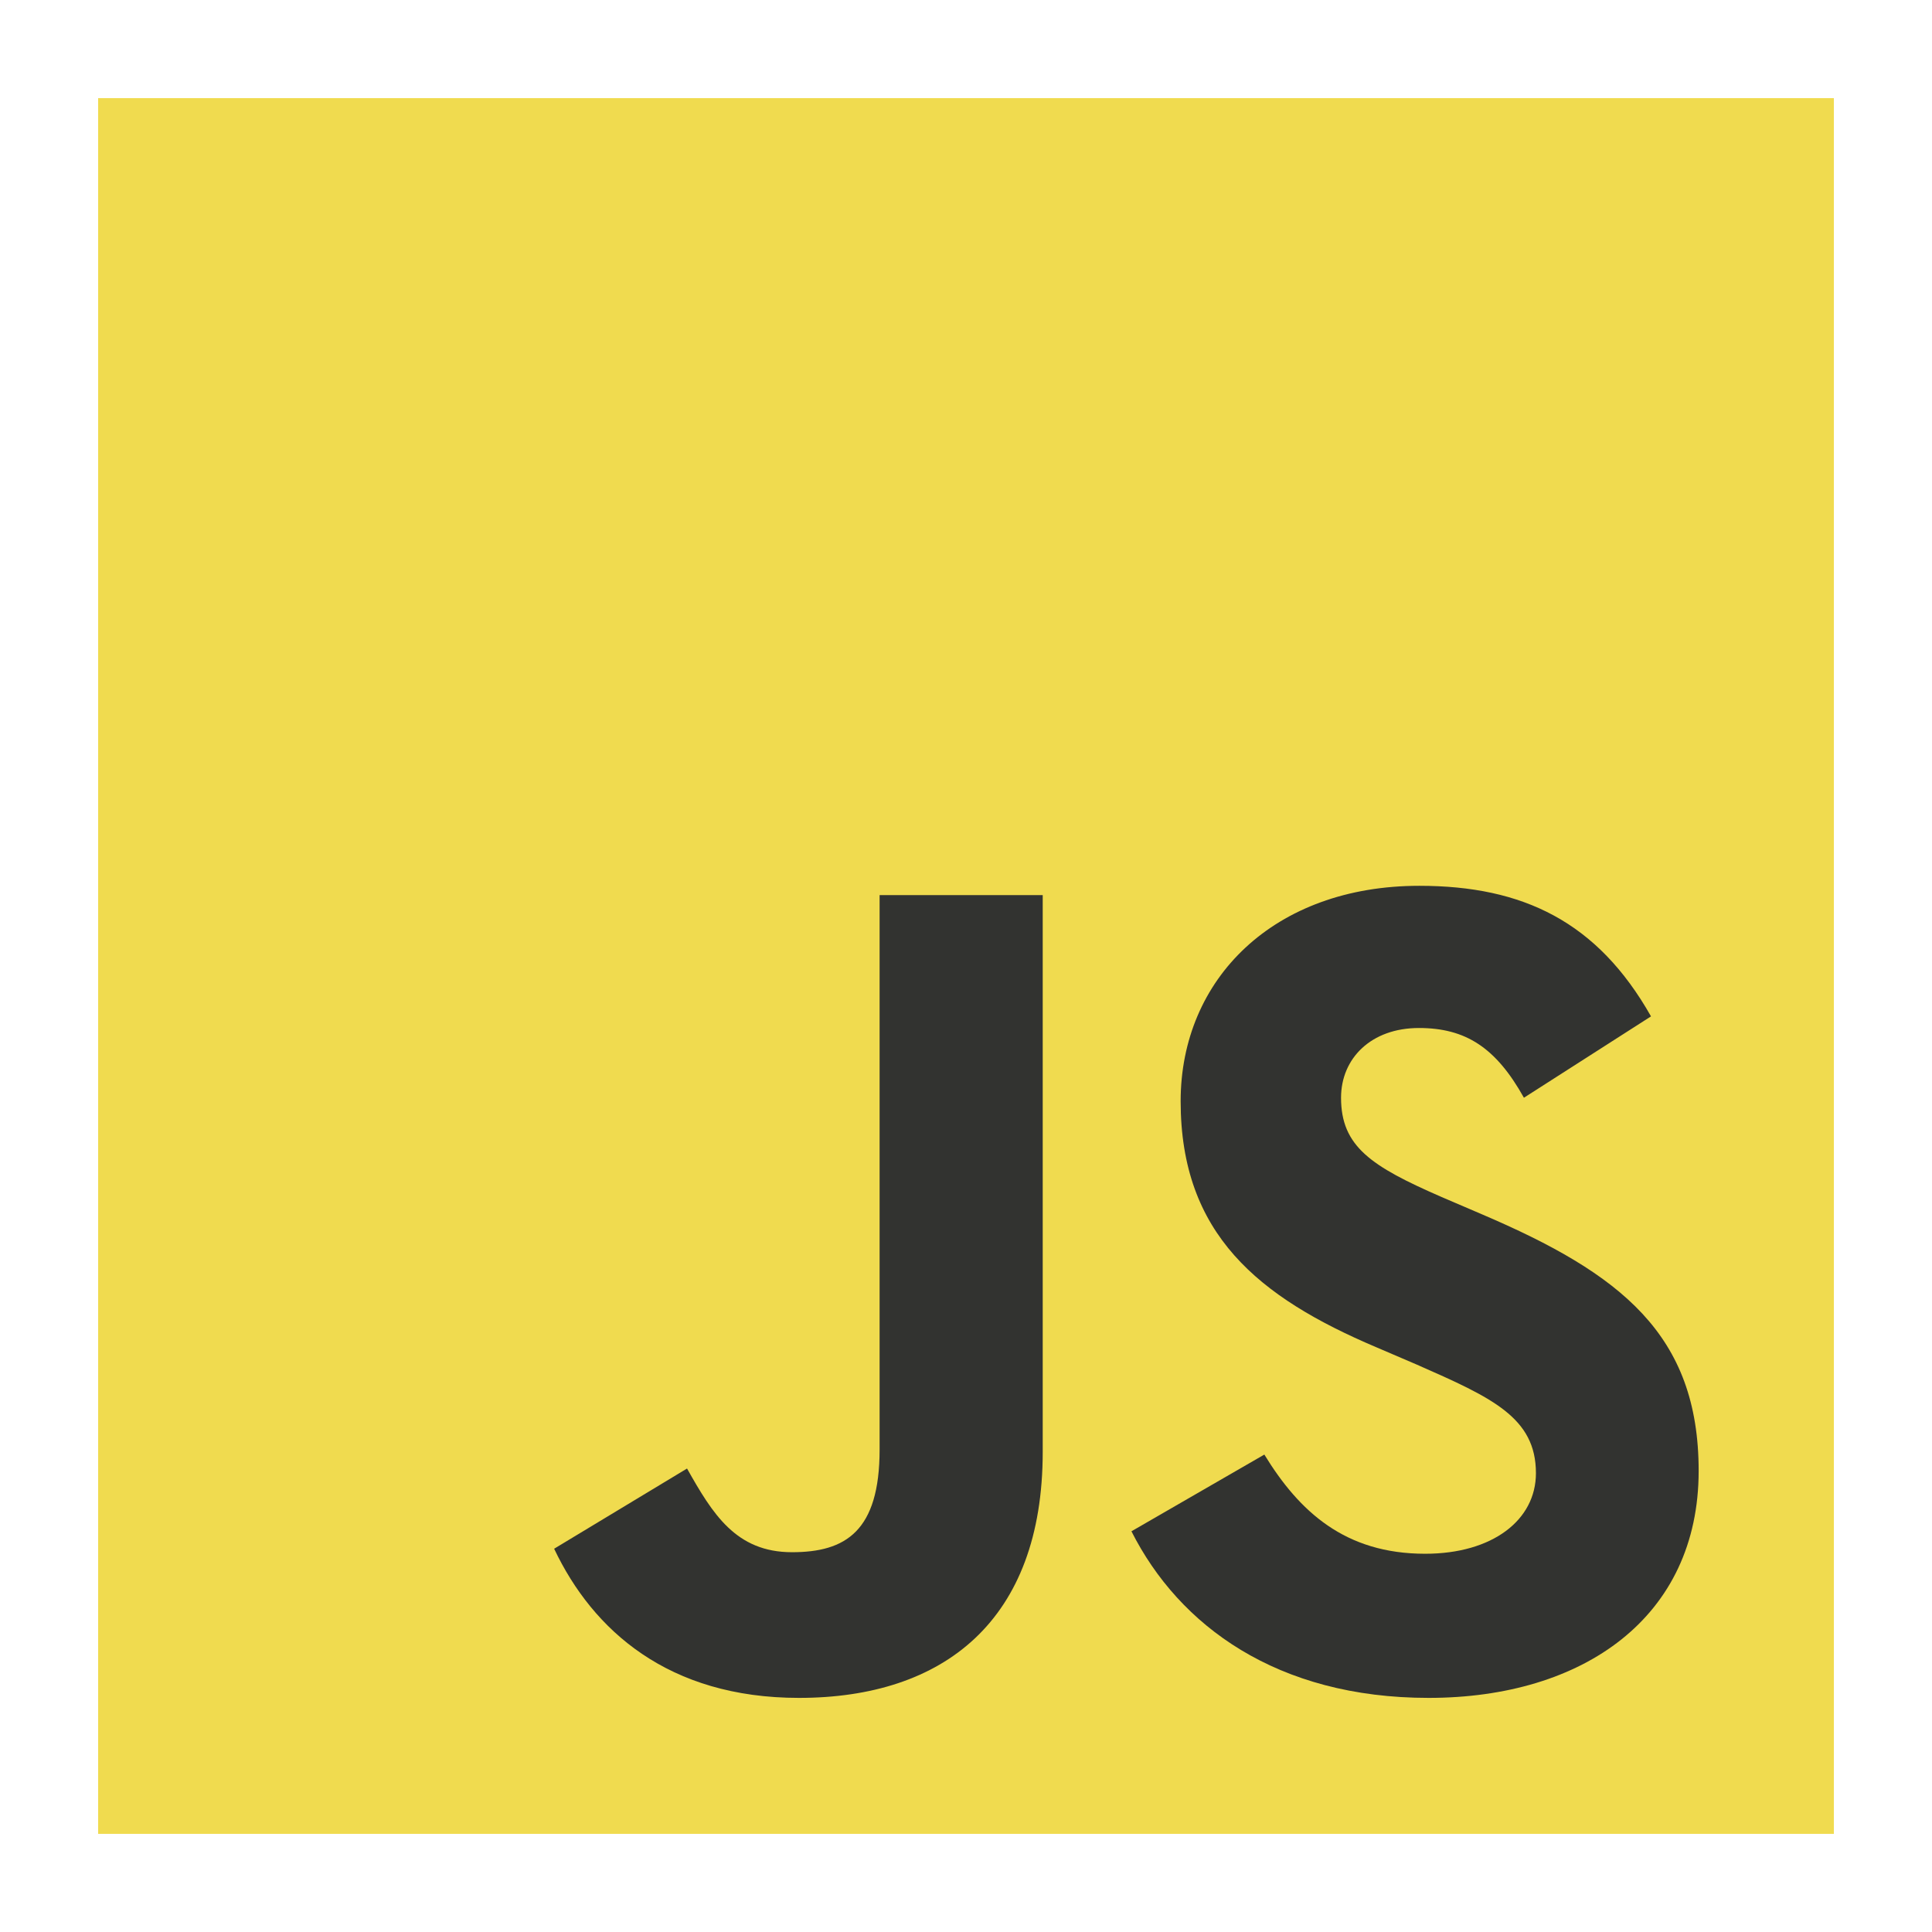
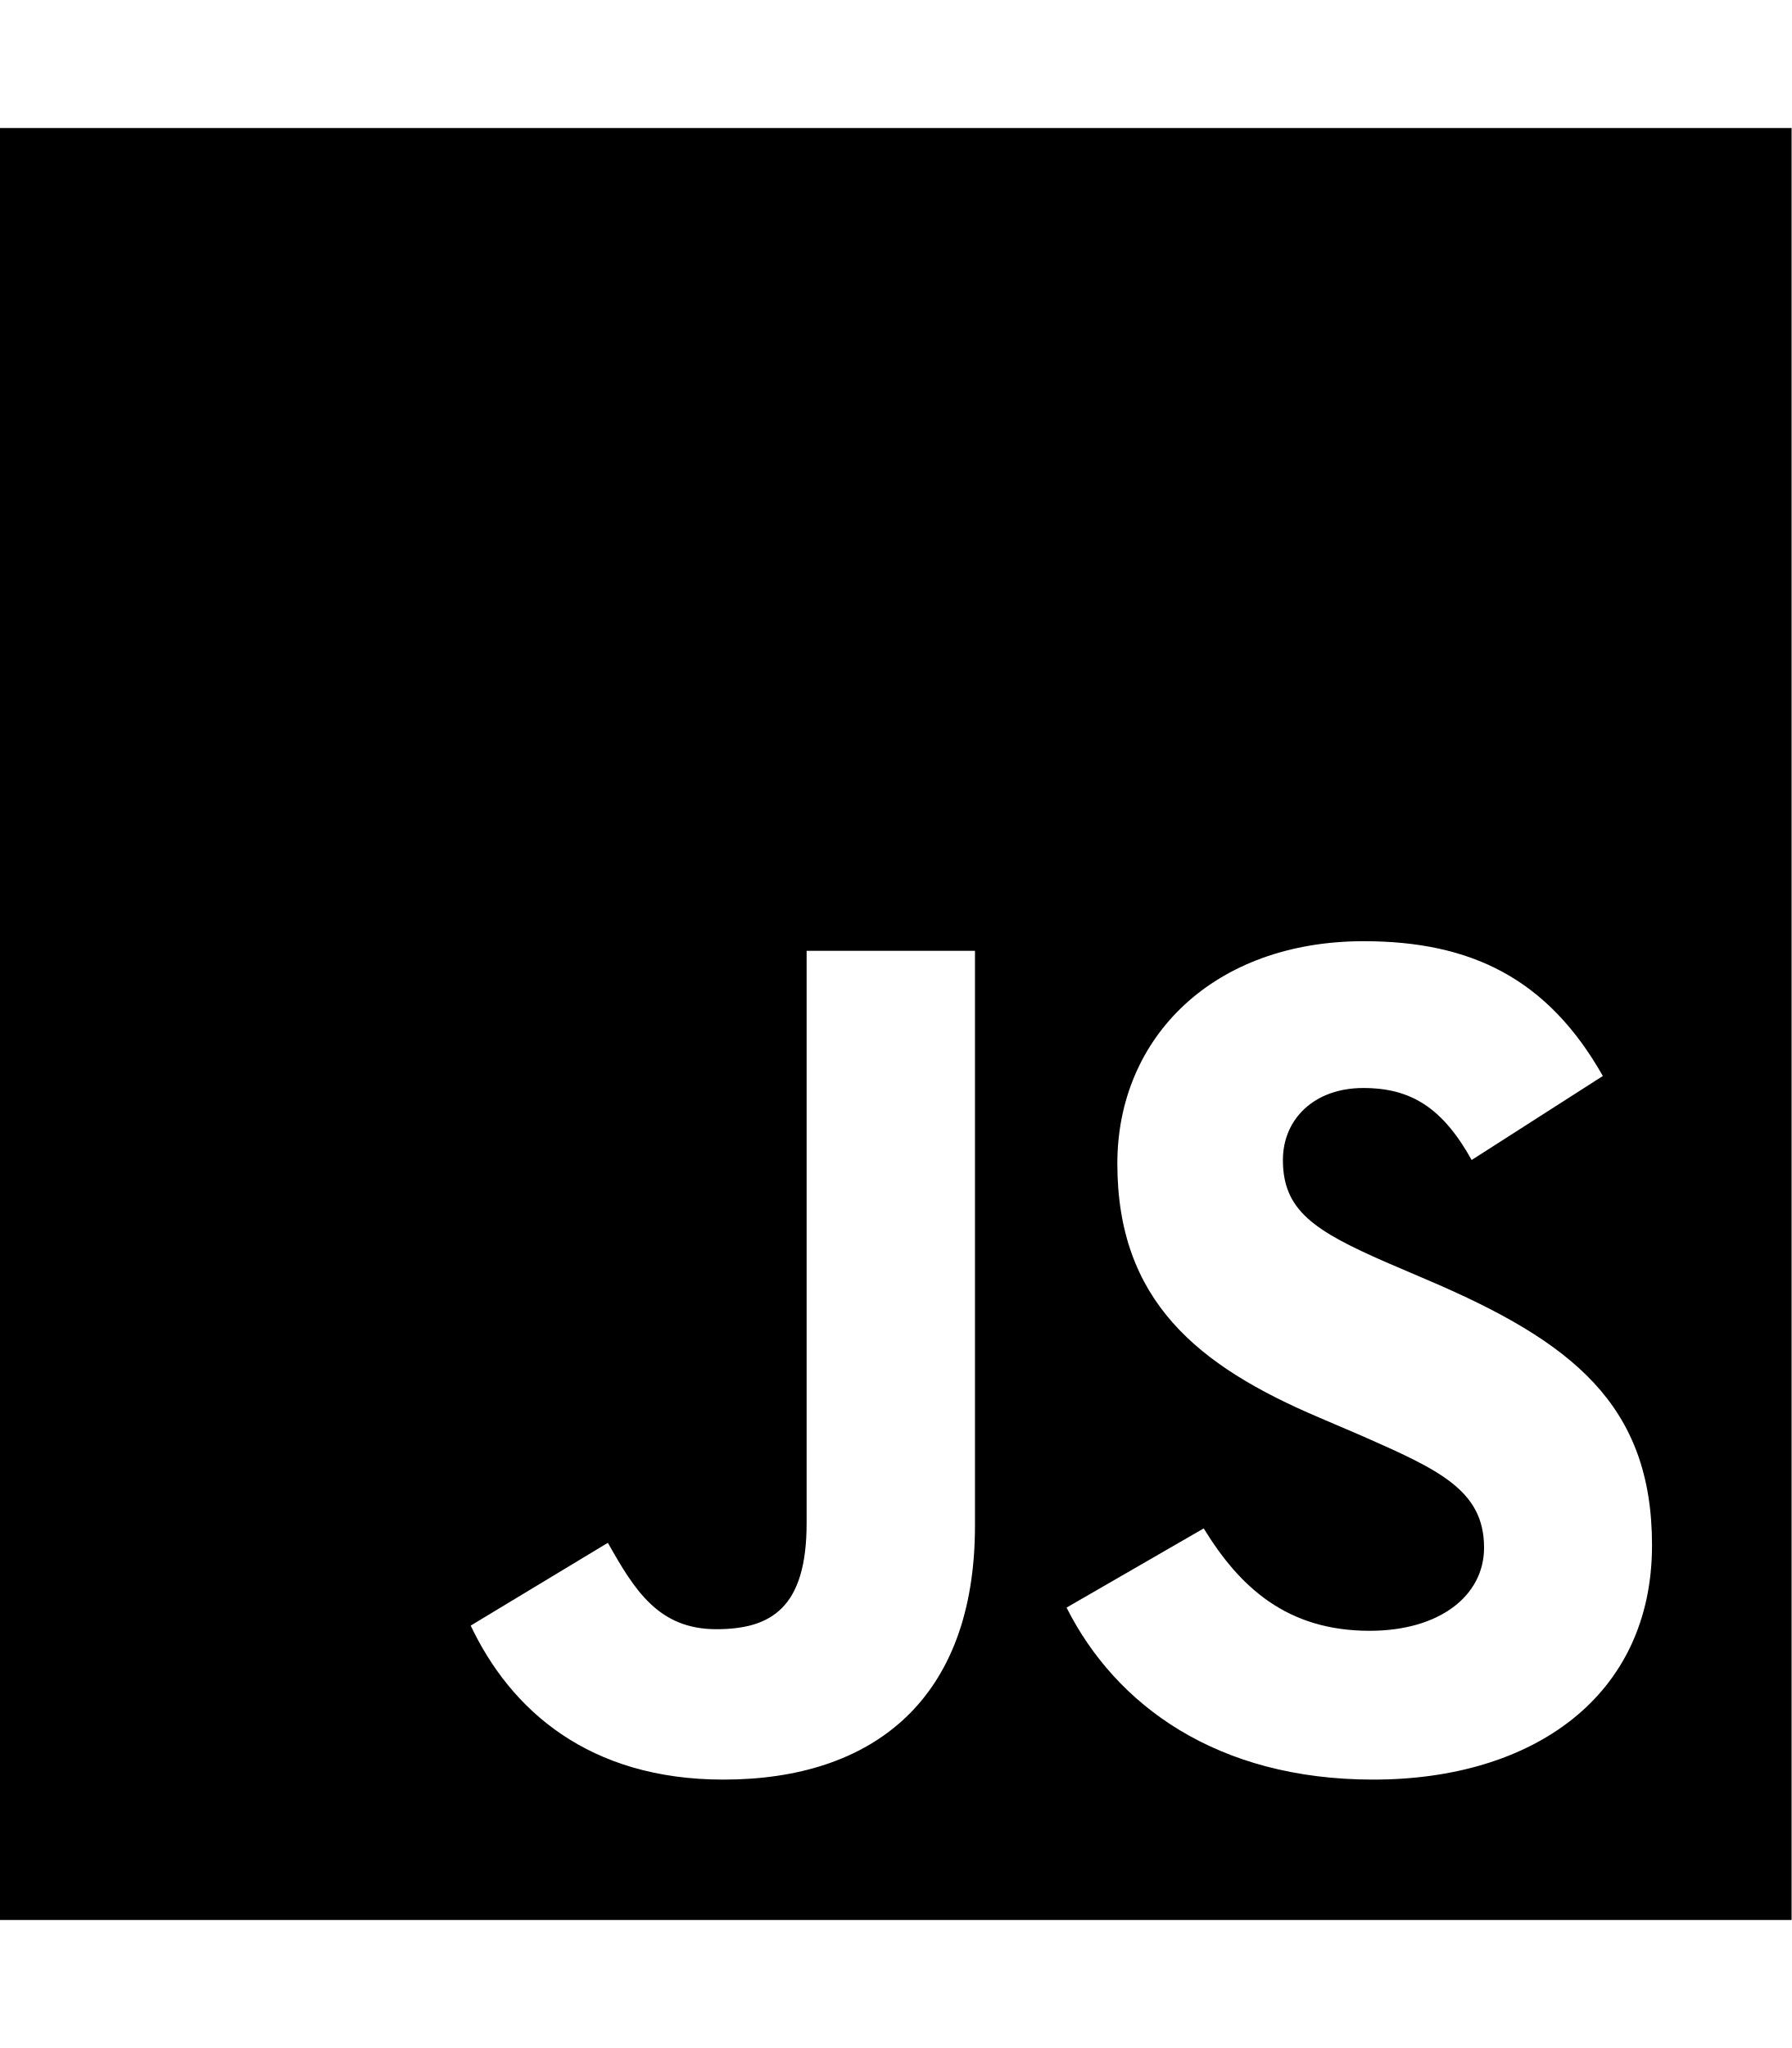
- <svg xmlns="http://www.w3.org/2000/svg" height="512px" style="enable-background:new 0 0 512 512;" version="1.1" viewBox="0 0 512 512" width="512px" xml:space="preserve">
-   <g id="_x31_87-js">
-     <g>
-       <rect height="459.998" style="fill:#F0DB4F;" width="459.996" x="26.002" y="26.001" />
-       <path d="M276.331,384.759c0,44.767-26.286,65.2-64.586,65.2c-34.601,0-54.623-17.865-64.892-39.529    l35.218-21.255c6.777,12.013,12.938,22.177,27.826,22.177c14.169,0,23.207-5.544,23.207-27.208V237.21h43.227V384.759    L276.331,384.759z" style="fill:#323330;" />
-       <path d="M378.598,449.959c-40.147,0-66.124-19.099-78.754-44.151l35.219-20.332    c9.241,15.095,21.356,26.286,42.611,26.286c17.866,0,29.364-8.932,29.364-21.355c0-14.787-11.704-20.021-31.52-28.75l-10.781-4.62    c-31.214-13.246-51.853-29.983-51.853-65.2c0-32.447,24.745-57.09,63.248-57.09c27.518,0,47.232,9.549,61.402,34.603    l-33.679,21.562c-7.392-13.246-15.401-18.481-27.825-18.481c-12.63,0-20.639,8.01-20.639,18.481    c0,12.938,8.009,18.176,26.594,26.285l10.78,4.621c36.759,15.71,57.397,31.832,57.397,67.974    C450.164,428.602,419.565,449.959,378.598,449.959L378.598,449.959z" style="fill:#323330;" />
-     </g>
-   </g>
-   <g id="Layer_1" />
+ <svg xmlns="http://www.w3.org/2000/svg" viewBox="0 0 448 512">
+   <path d="M0 32v448h448V32H0zm243.8 349.4c0 43.6-25.6 63.5-62.9 63.5-33.7 0-53.2-17.4-63.2-38.5l34.3-20.7c6.6 11.7 12.6 21.6 27.1 21.6 13.8 0 22.6-5.4 22.6-26.5V237.7h42.1v143.7zm99.6 63.5c-39.1 0-64.4-18.6-76.7-43l34.3-19.8c9 14.7 20.8 25.6 41.5 25.6 17.4 0 28.6-8.7 28.6-20.8 0-14.4-11.4-19.5-30.7-28l-10.5-4.5c-30.4-12.9-50.5-29.2-50.5-63.5 0-31.6 24.1-55.6 61.6-55.6 26.8 0 46 9.3 59.8 33.7L368 290c-7.2-12.9-15-18-27.1-18-12.3 0-20.1 7.8-20.1 18 0 12.6 7.8 17.7 25.9 25.6l10.5 4.5c35.8 15.3 55.9 31 55.9 66.2 0 37.8-29.8 58.6-69.7 58.6z" />
</svg>
